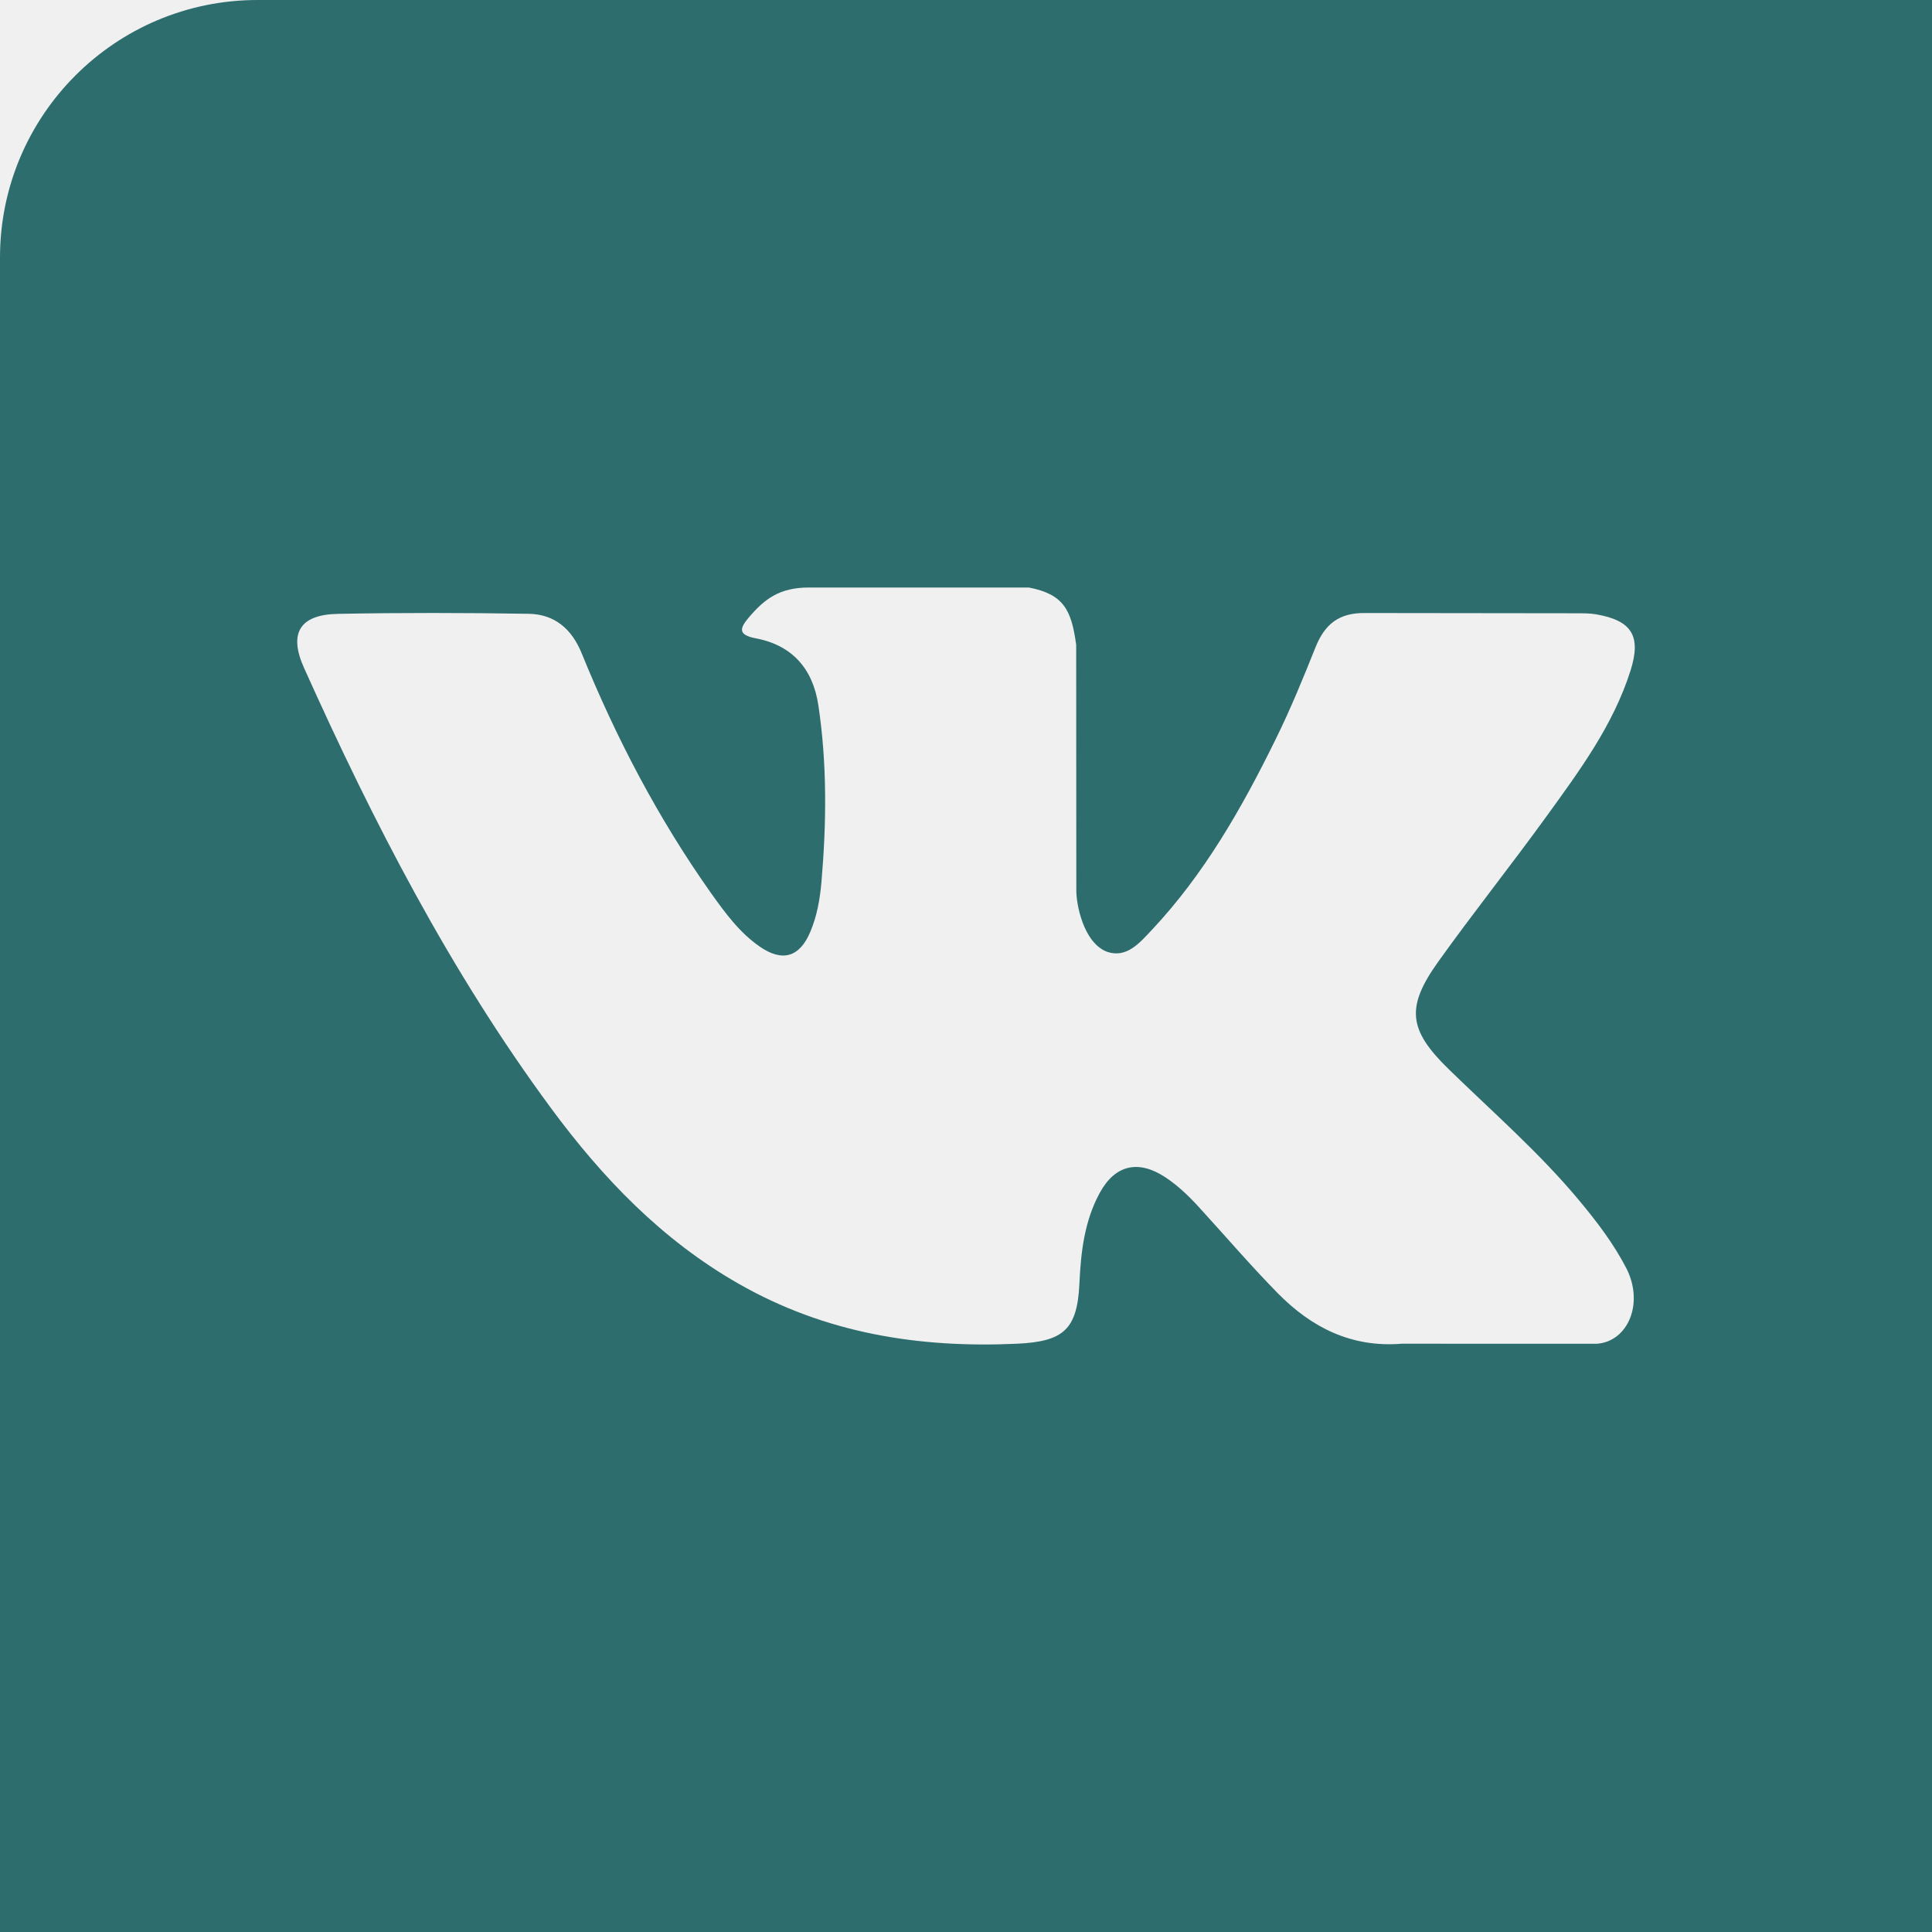
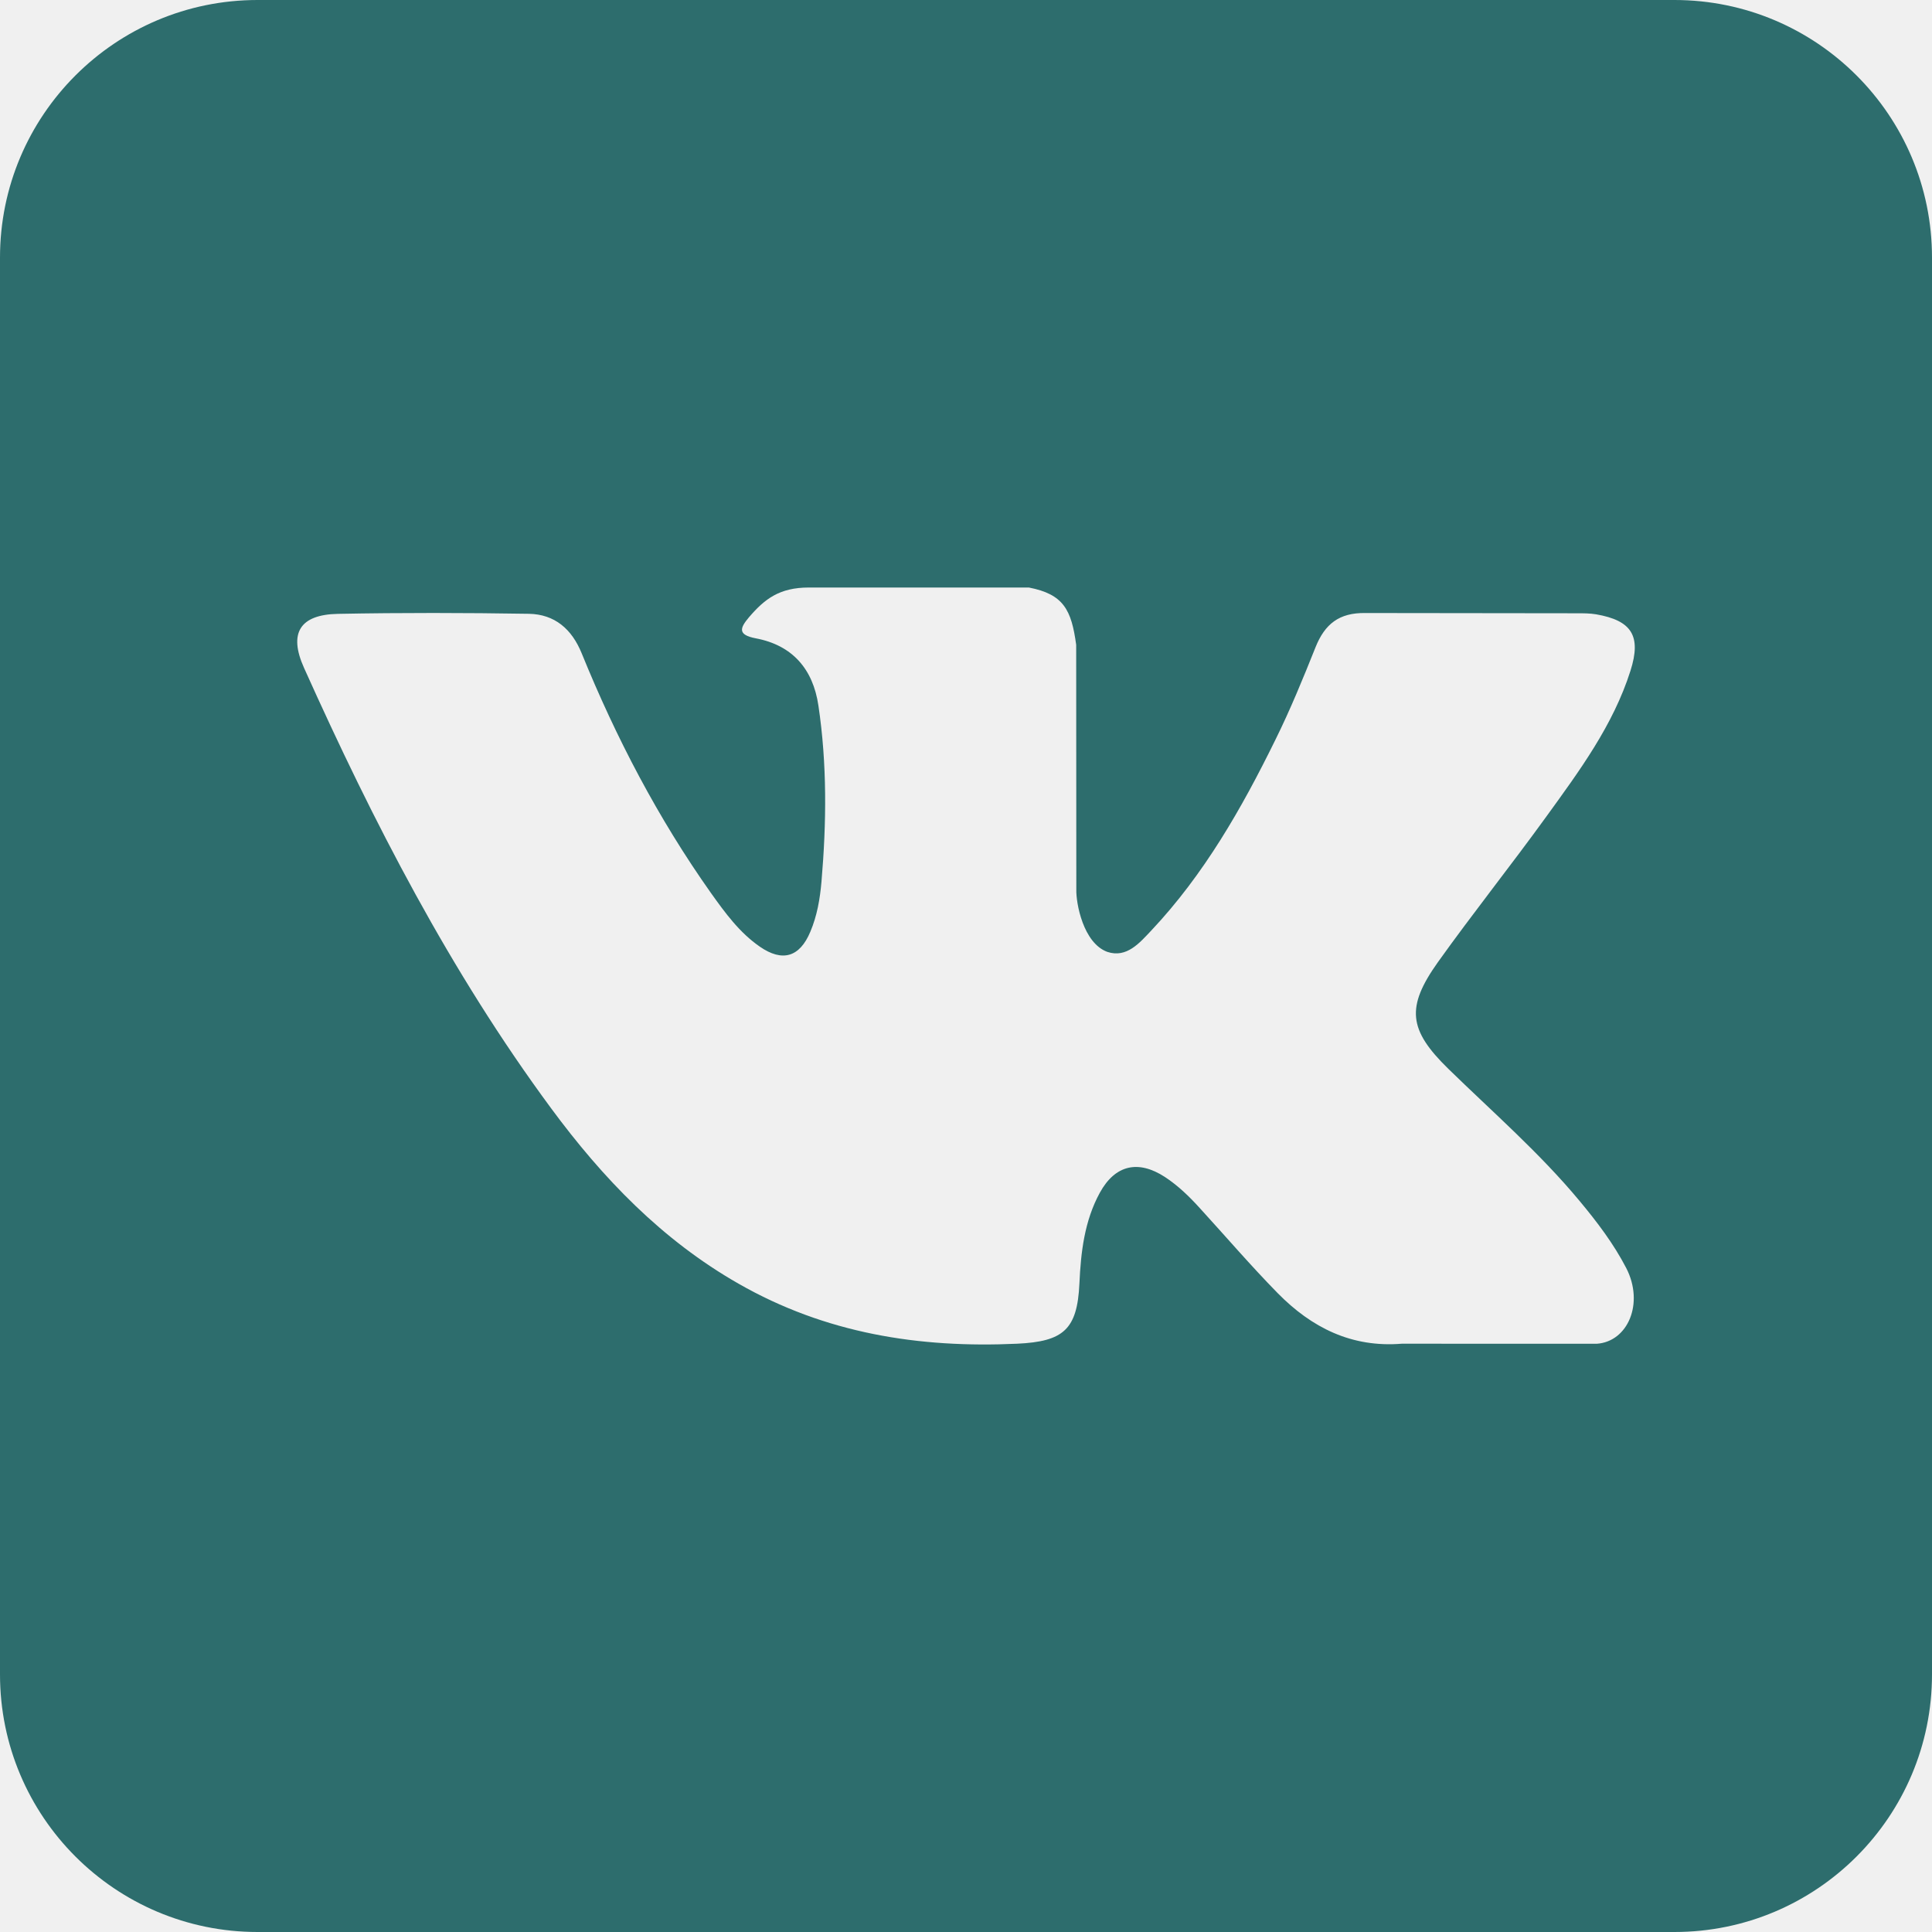
<svg xmlns="http://www.w3.org/2000/svg" width="30" height="30" viewBox="0 0 30 30" fill="none">
  <g clip-path="url(#clip0_602_4967)">
    <path fill-rule="evenodd" clip-rule="evenodd" d="M0 0V30H30V0H0ZM22.49 16.597C23.179 17.269 23.907 17.902 24.525 18.645C24.798 18.973 25.056 19.311 25.253 19.692C25.533 20.237 25.279 20.834 24.793 20.866L21.768 20.865C20.987 20.929 20.365 20.614 19.84 20.08C19.423 19.655 19.033 19.2 18.631 18.76C18.467 18.579 18.293 18.41 18.087 18.275C17.674 18.007 17.316 18.088 17.079 18.519C16.839 18.957 16.783 19.444 16.761 19.932C16.728 20.645 16.513 20.831 15.797 20.865C14.267 20.936 12.816 20.704 11.468 19.933C10.278 19.254 9.357 18.293 8.555 17.206C6.992 15.088 5.795 12.763 4.721 10.371C4.478 9.832 4.655 9.543 5.248 9.532C6.237 9.513 7.225 9.515 8.211 9.531C8.613 9.538 8.879 9.767 9.033 10.146C9.567 11.459 10.22 12.708 11.04 13.867C11.26 14.175 11.483 14.482 11.799 14.7C12.149 14.942 12.417 14.863 12.582 14.47C12.688 14.221 12.733 13.956 12.756 13.69C12.834 12.778 12.844 11.864 12.708 10.955C12.624 10.387 12.303 10.019 11.736 9.912C11.447 9.857 11.491 9.75 11.63 9.585C11.874 9.3 12.104 9.123 12.559 9.123H15.977C16.517 9.228 16.637 9.471 16.711 10.013L16.713 13.812C16.707 14.022 16.819 14.644 17.195 14.781C17.497 14.881 17.698 14.638 17.879 14.447C18.697 13.578 19.282 12.551 19.804 11.488C20.035 11.021 20.234 10.535 20.428 10.049C20.572 9.69 20.794 9.513 21.2 9.519L24.491 9.523C24.588 9.523 24.688 9.523 24.784 9.539C25.337 9.635 25.49 9.874 25.318 10.415C25.049 11.264 24.523 11.973 24.009 12.683C23.459 13.443 22.874 14.176 22.328 14.94C21.83 15.64 21.869 15.991 22.49 16.597Z" fill="#2D6D6D" />
  </g>
  <defs>
    <clipPath id="clip0_602_4967">
-       <rect width="60" height="60" rx="4" fill="white" />
+       <rect width="30" height="30" rx="4" fill="white" />
    </clipPath>
  </defs>
</svg>
